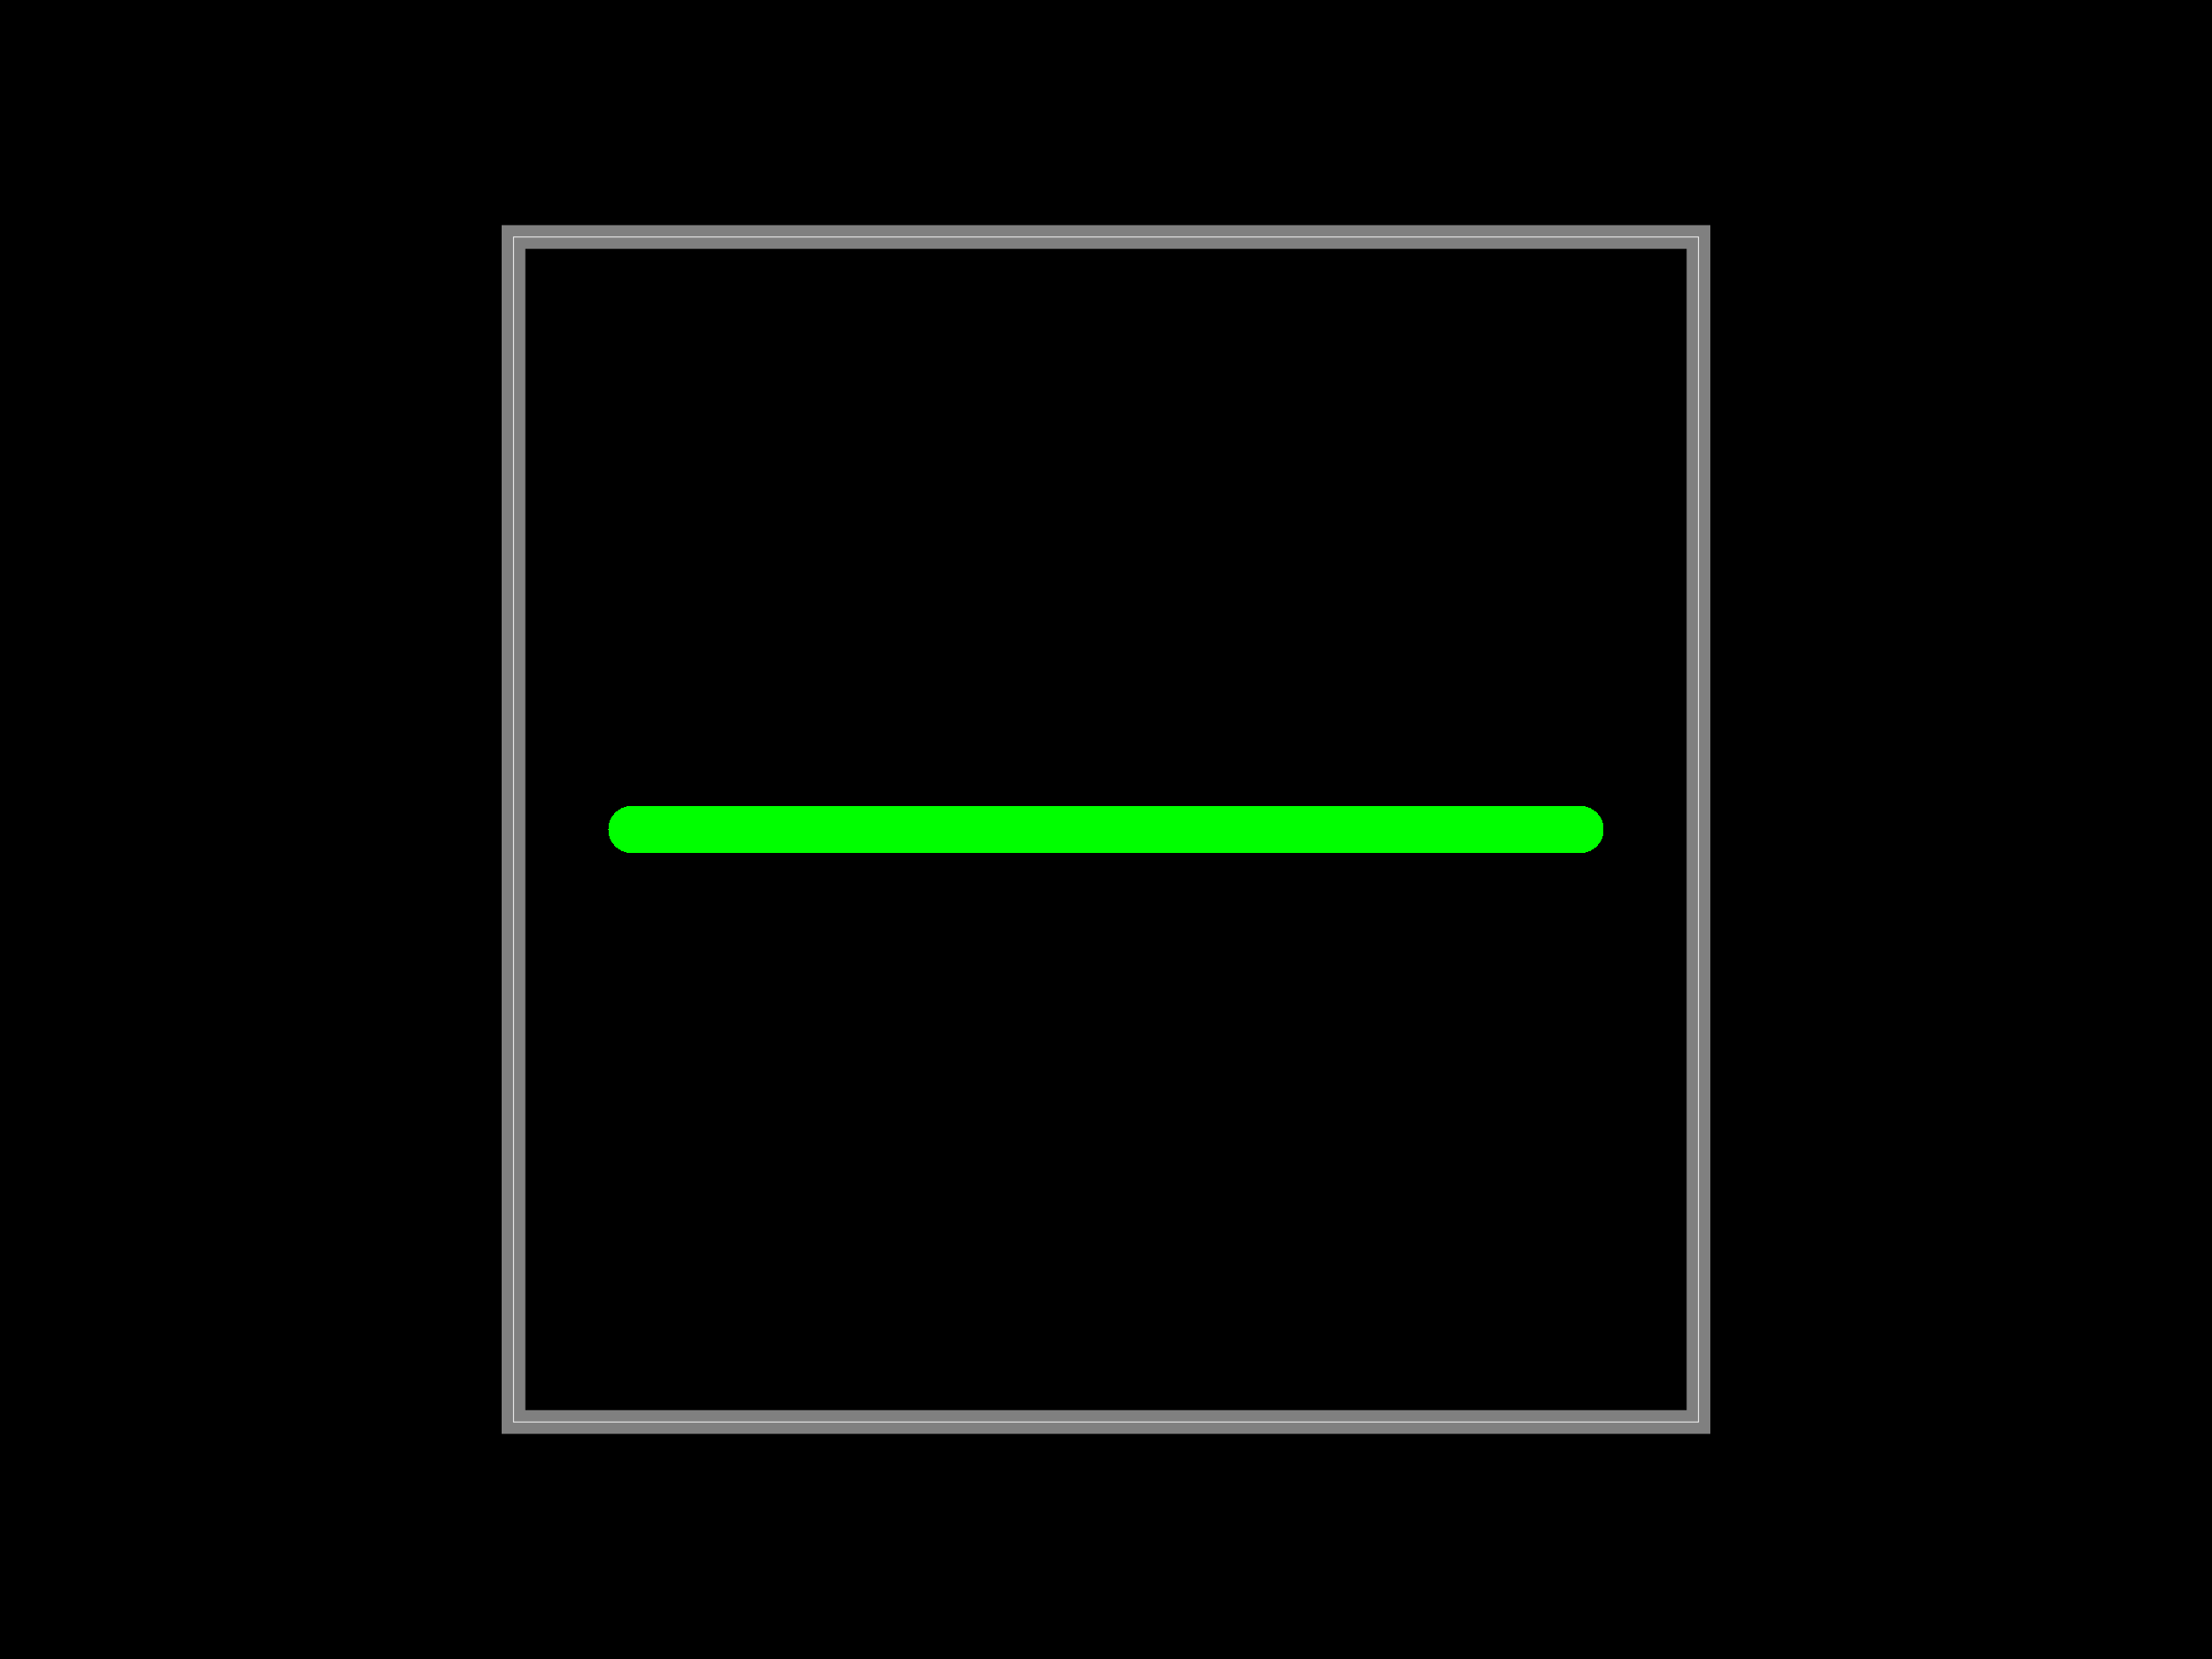
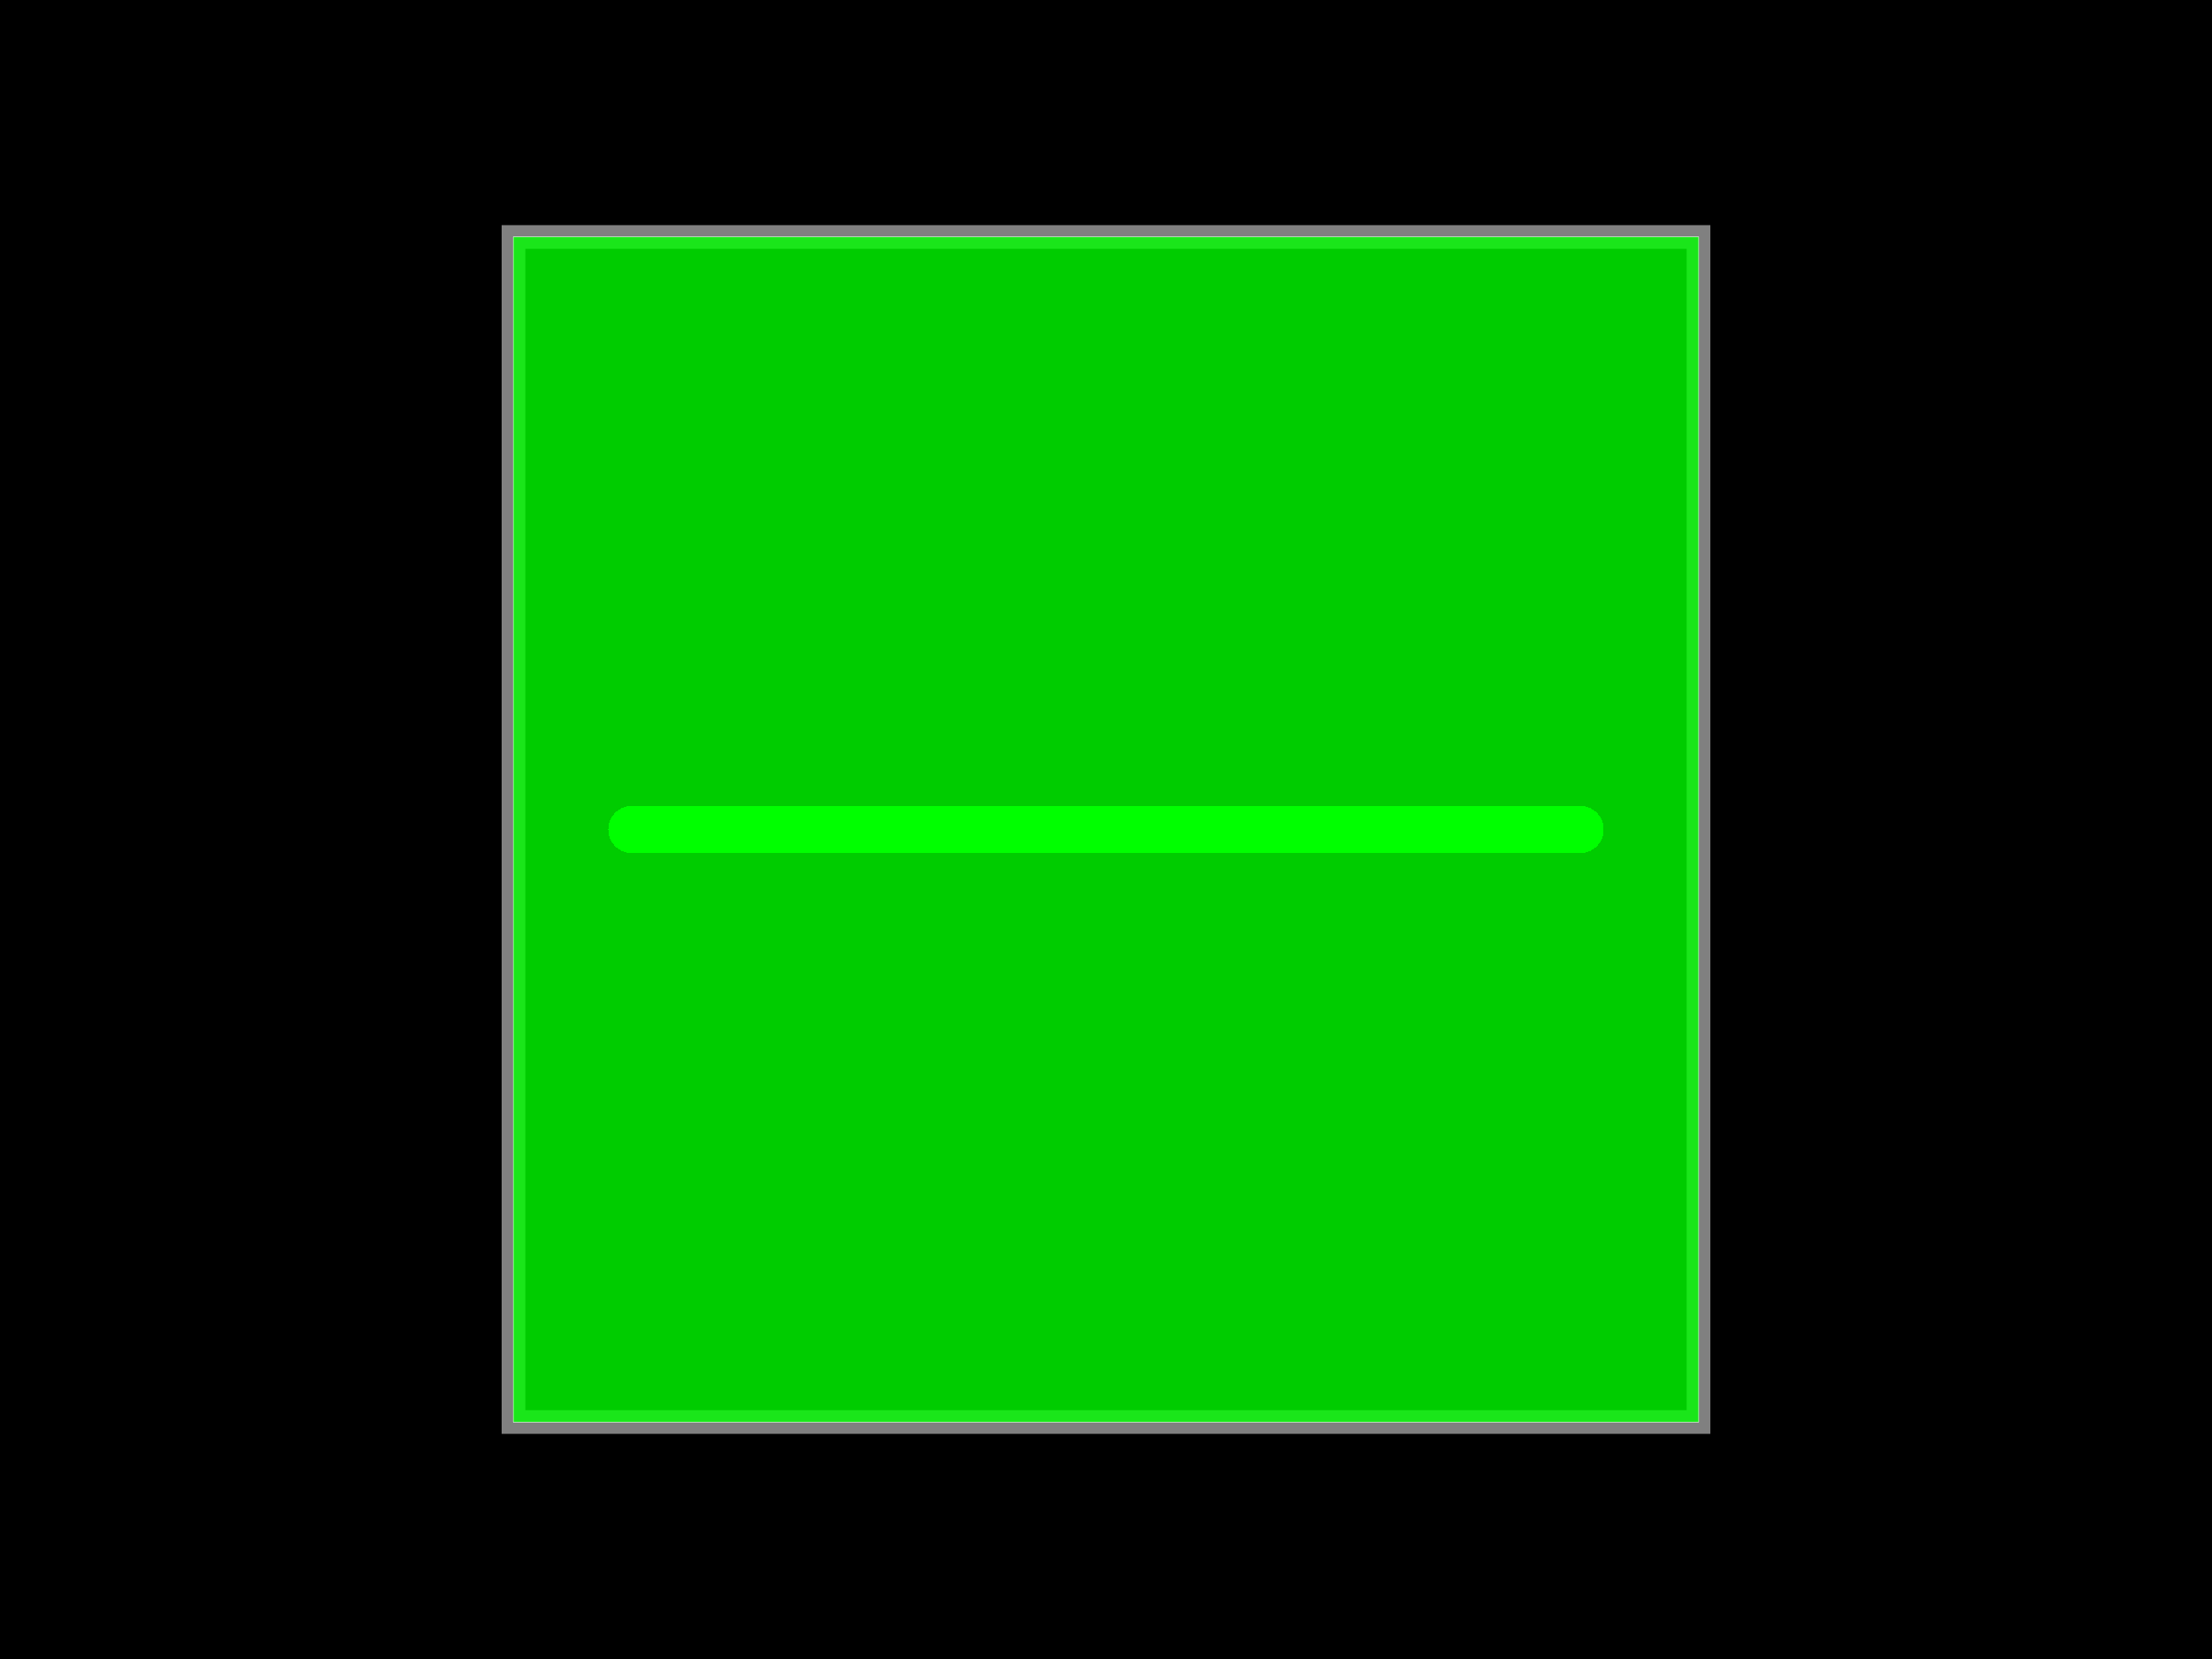
<svg xmlns="http://www.w3.org/2000/svg" width="800" height="600">
  <style />
  <rect class="boundary" x="0" y="0" fill="#000" width="800" height="600" data-type="pcb_background" data-pcb-layer="global" />
  <rect class="pcb-boundary" fill="none" stroke="#fff" stroke-width="0.3" x="185.714" y="85.714" width="428.571" height="428.571" data-type="pcb_boundary" data-pcb-layer="global" />
  <path class="pcb-board" d="M 185.714 514.286 L 614.286 514.286 L 614.286 85.714 L 185.714 85.714 Z" fill="none" stroke="rgba(255, 255, 255, 0.5)" stroke-width="8.571" data-type="pcb_board" data-pcb-layer="board" />
+   <path class="pcb-board-soldermask" d="M 185.714 514.286 L 614.286 514.286 L 614.286 85.714 L 185.714 85.714 Z" fill="#00ff00" fill-opacity="0.8" stroke="none" data-type="pcb_soldermask" data-pcb-layer="soldermask-top" />
+   <path class="pcb-trace" stroke="#ff0000" fill="none" d="M 228.571 300 L 571.429 300" stroke-width="17.143" stroke-linecap="round" stroke-linejoin="round" shape-rendering="crispEdges" data-type="pcb_trace" data-pcb-layer="top" />
  <path class="pcb-soldermask" stroke="#00ff00" fill="none" d="M 228.571 300 L 571.429 300" stroke-width="17.143" stroke-linecap="round" stroke-linejoin="round" shape-rendering="crispEdges" data-type="pcb_soldermask" data-pcb-layer="top" />
</svg>
